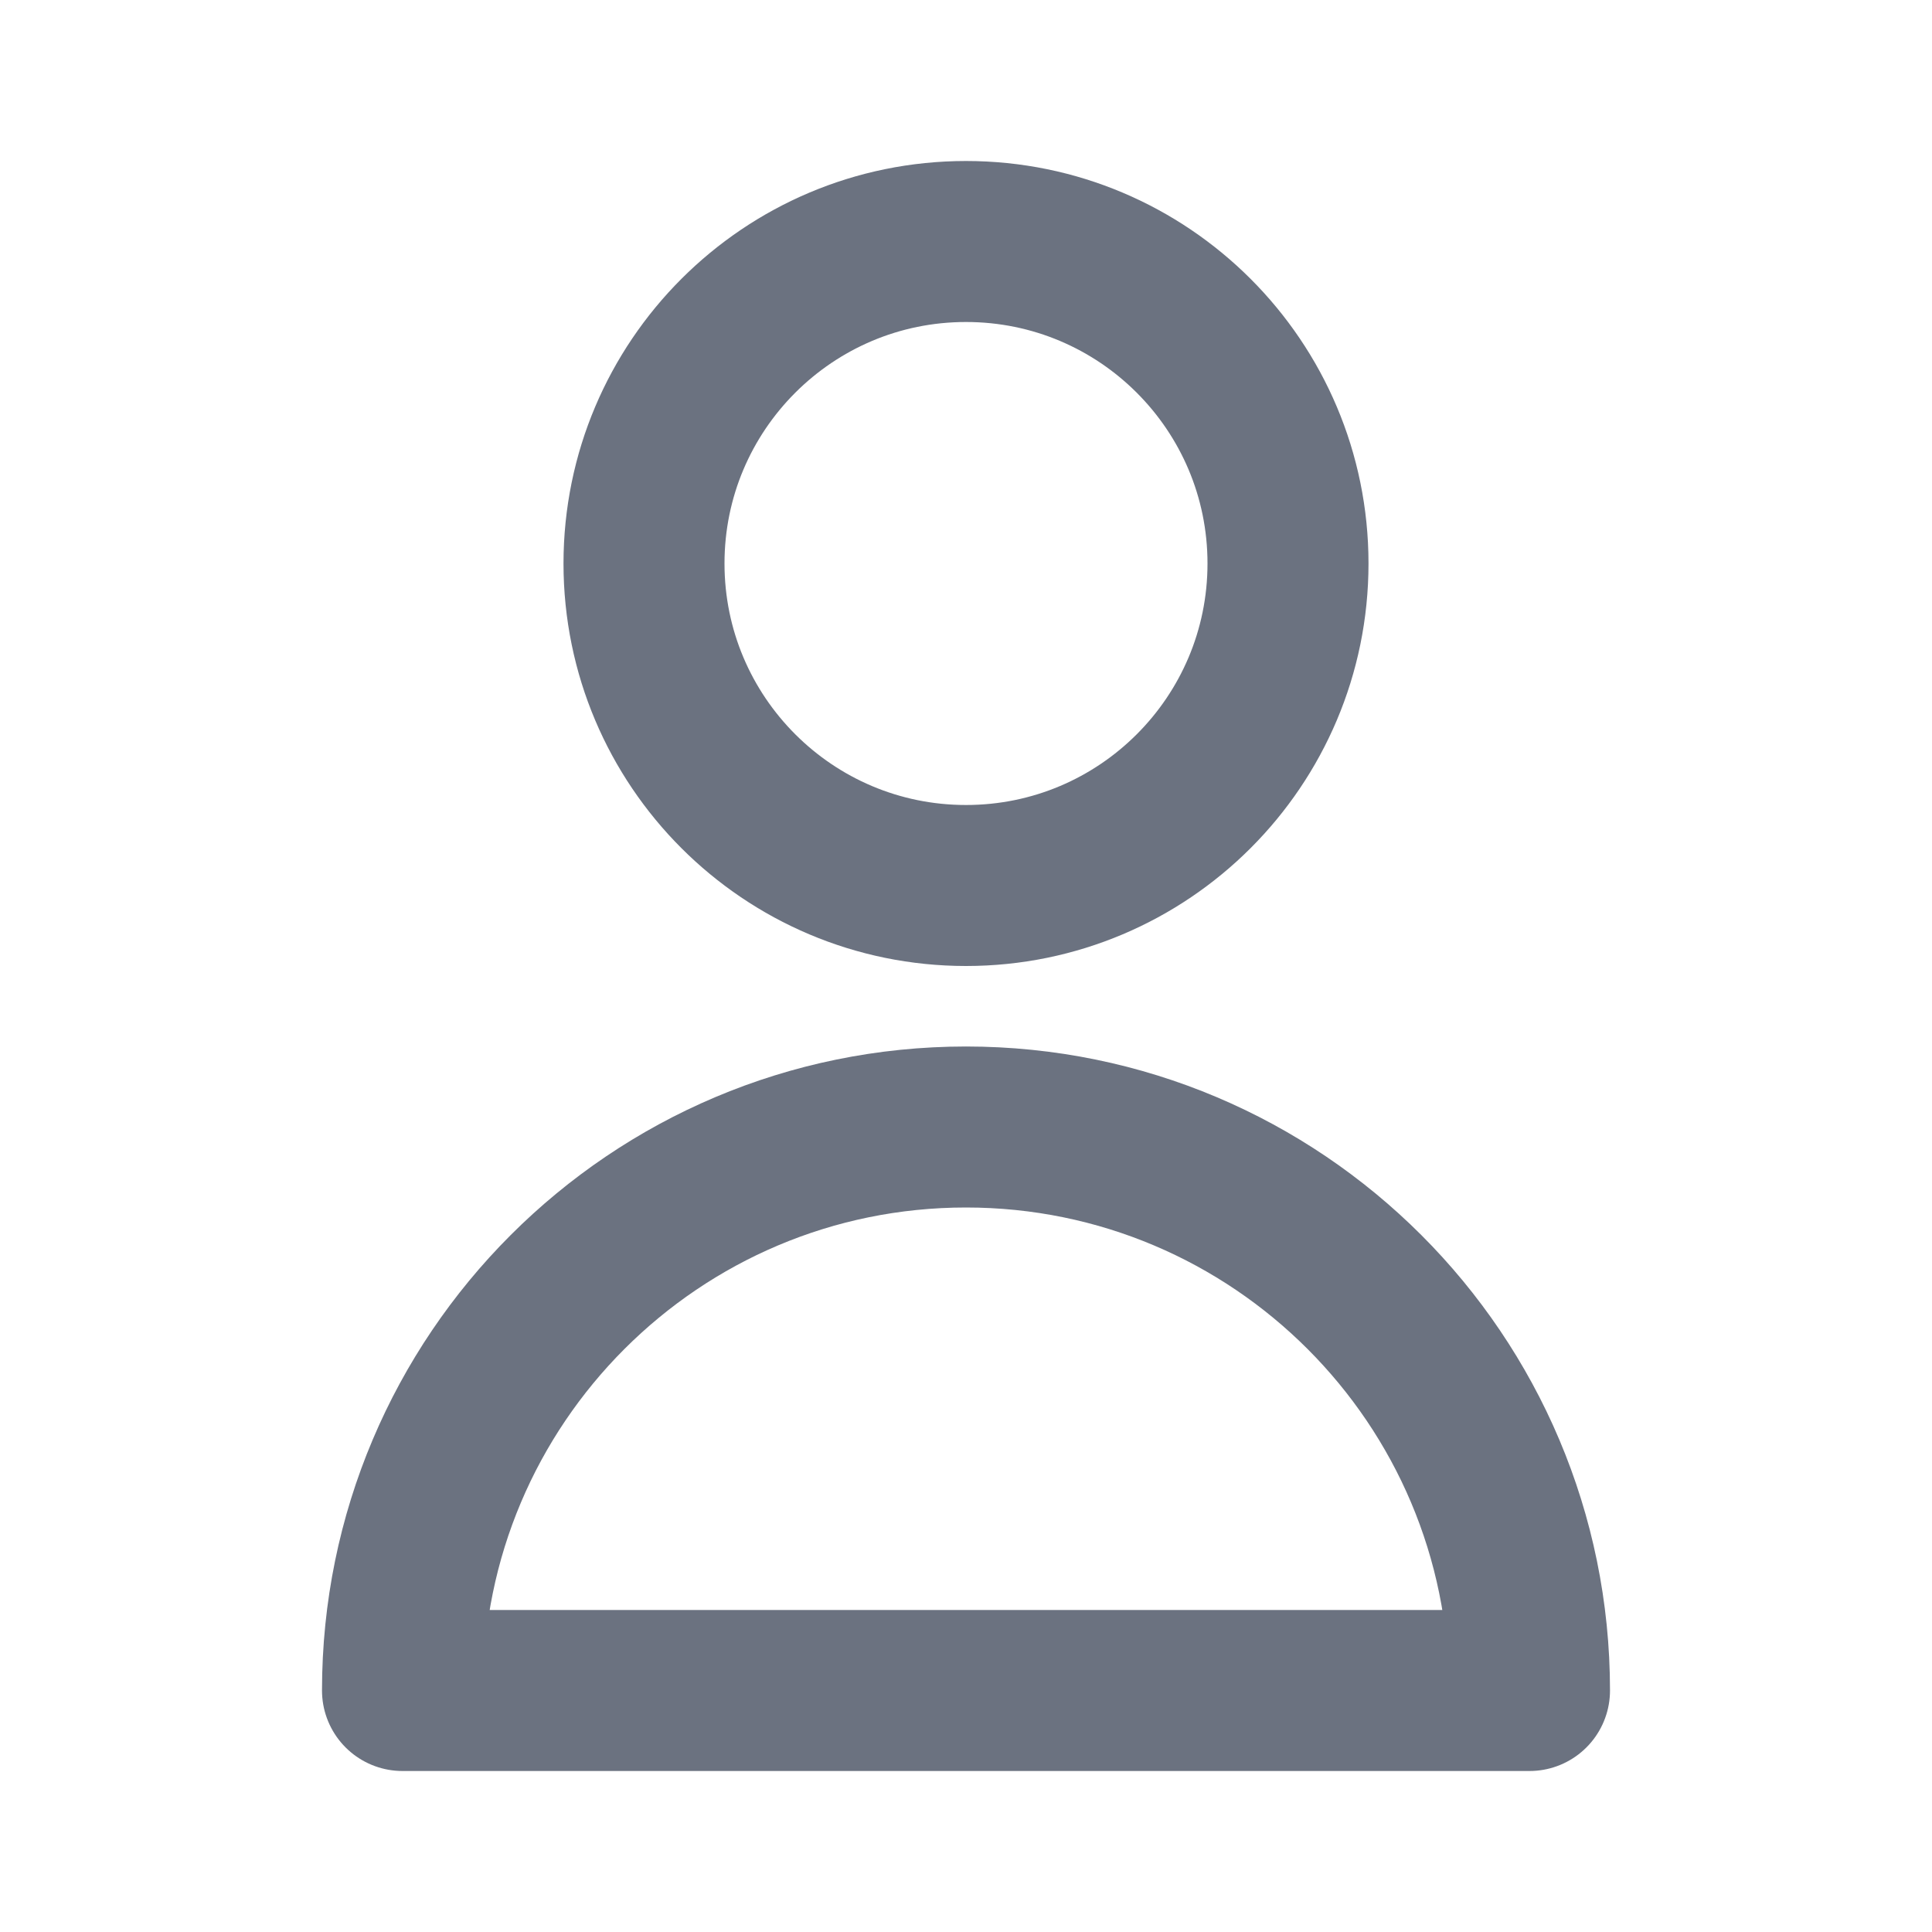
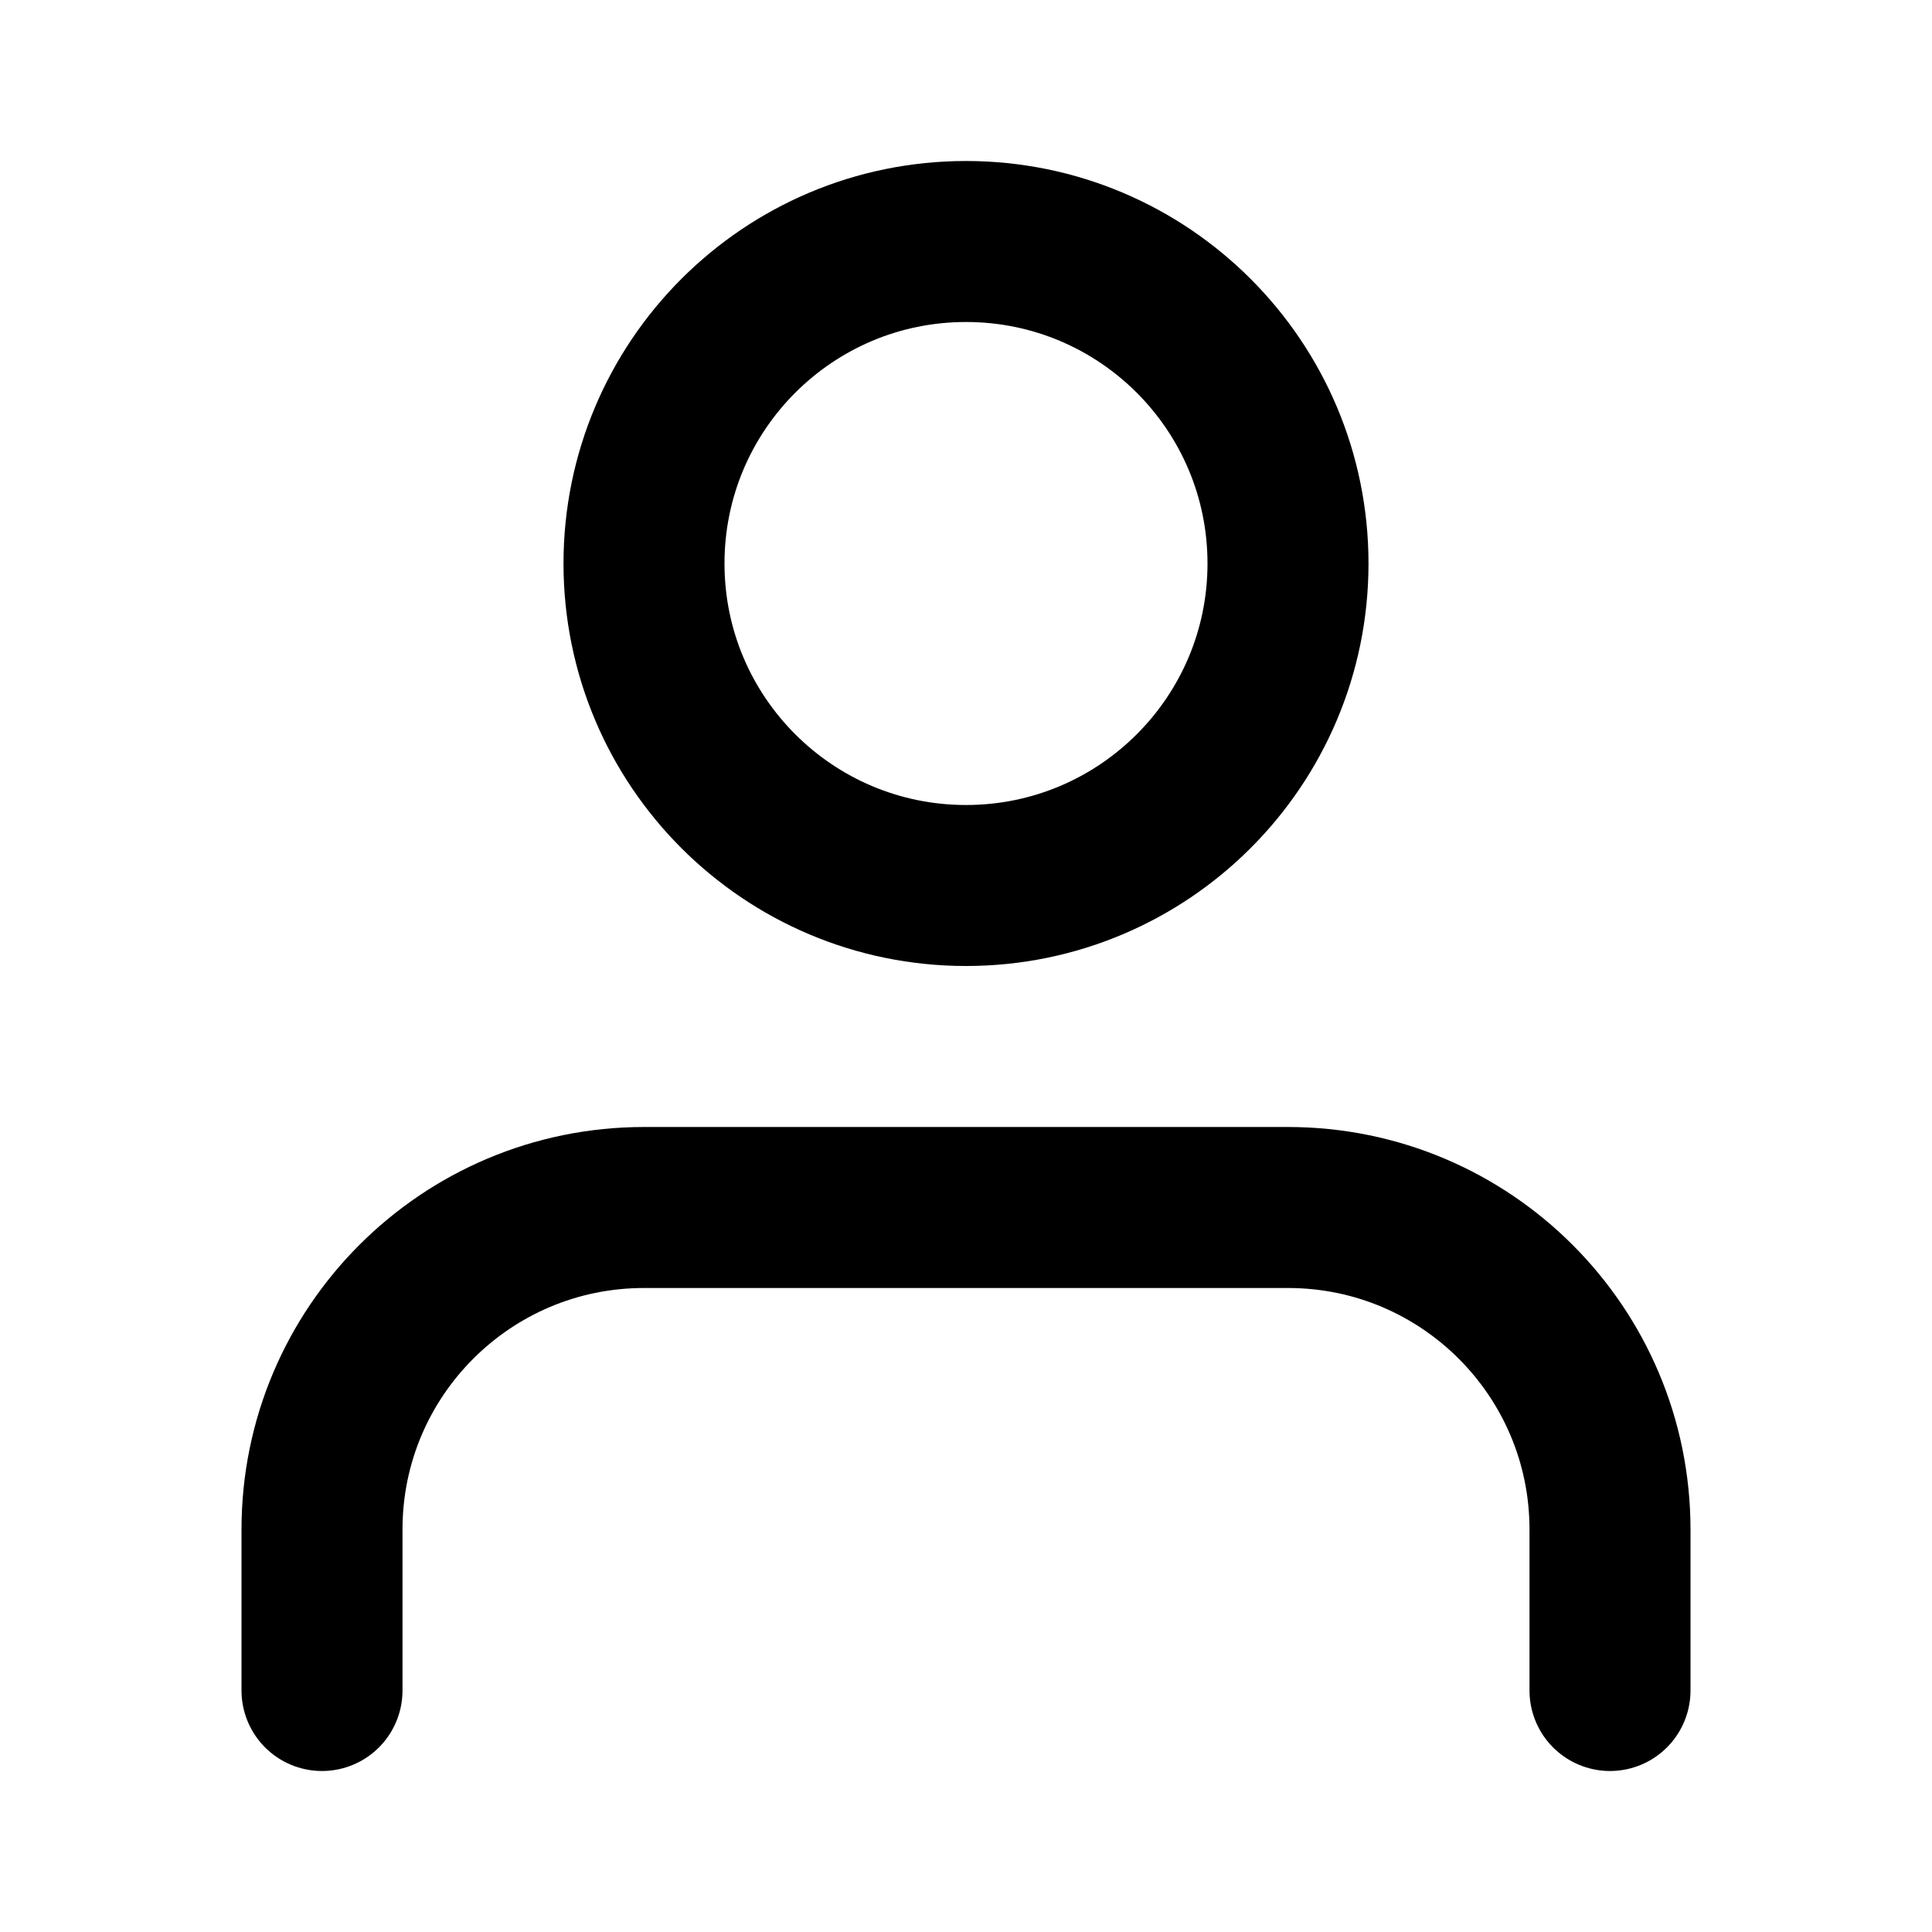
- <svg xmlns="http://www.w3.org/2000/svg" class="w-5 h-5 mr-3" fill="none" stroke="#6b7280" viewBox="0 0 24 24">
-   <path stroke-linecap="round" stroke-linejoin="round" stroke-width="2" d="M16 7a4 4 0 11-8 0 4 4 0 018 0zM12 14a7 7 0 00-7 7h14a7 7 0 00-7-7z" />
+ <svg xmlns="http://www.w3.org/2000/svg" viewBox="0 0 24 24" fill="none" stroke="currentColor" stroke-width="2" stroke-linecap="round" stroke-linejoin="round">
+   <path d="M20 21v-2a4 4 0 0 0-4-4H8a4 4 0 0 0-4 4v2" />
+   <circle cx="12" cy="7" r="4" />
</svg>
